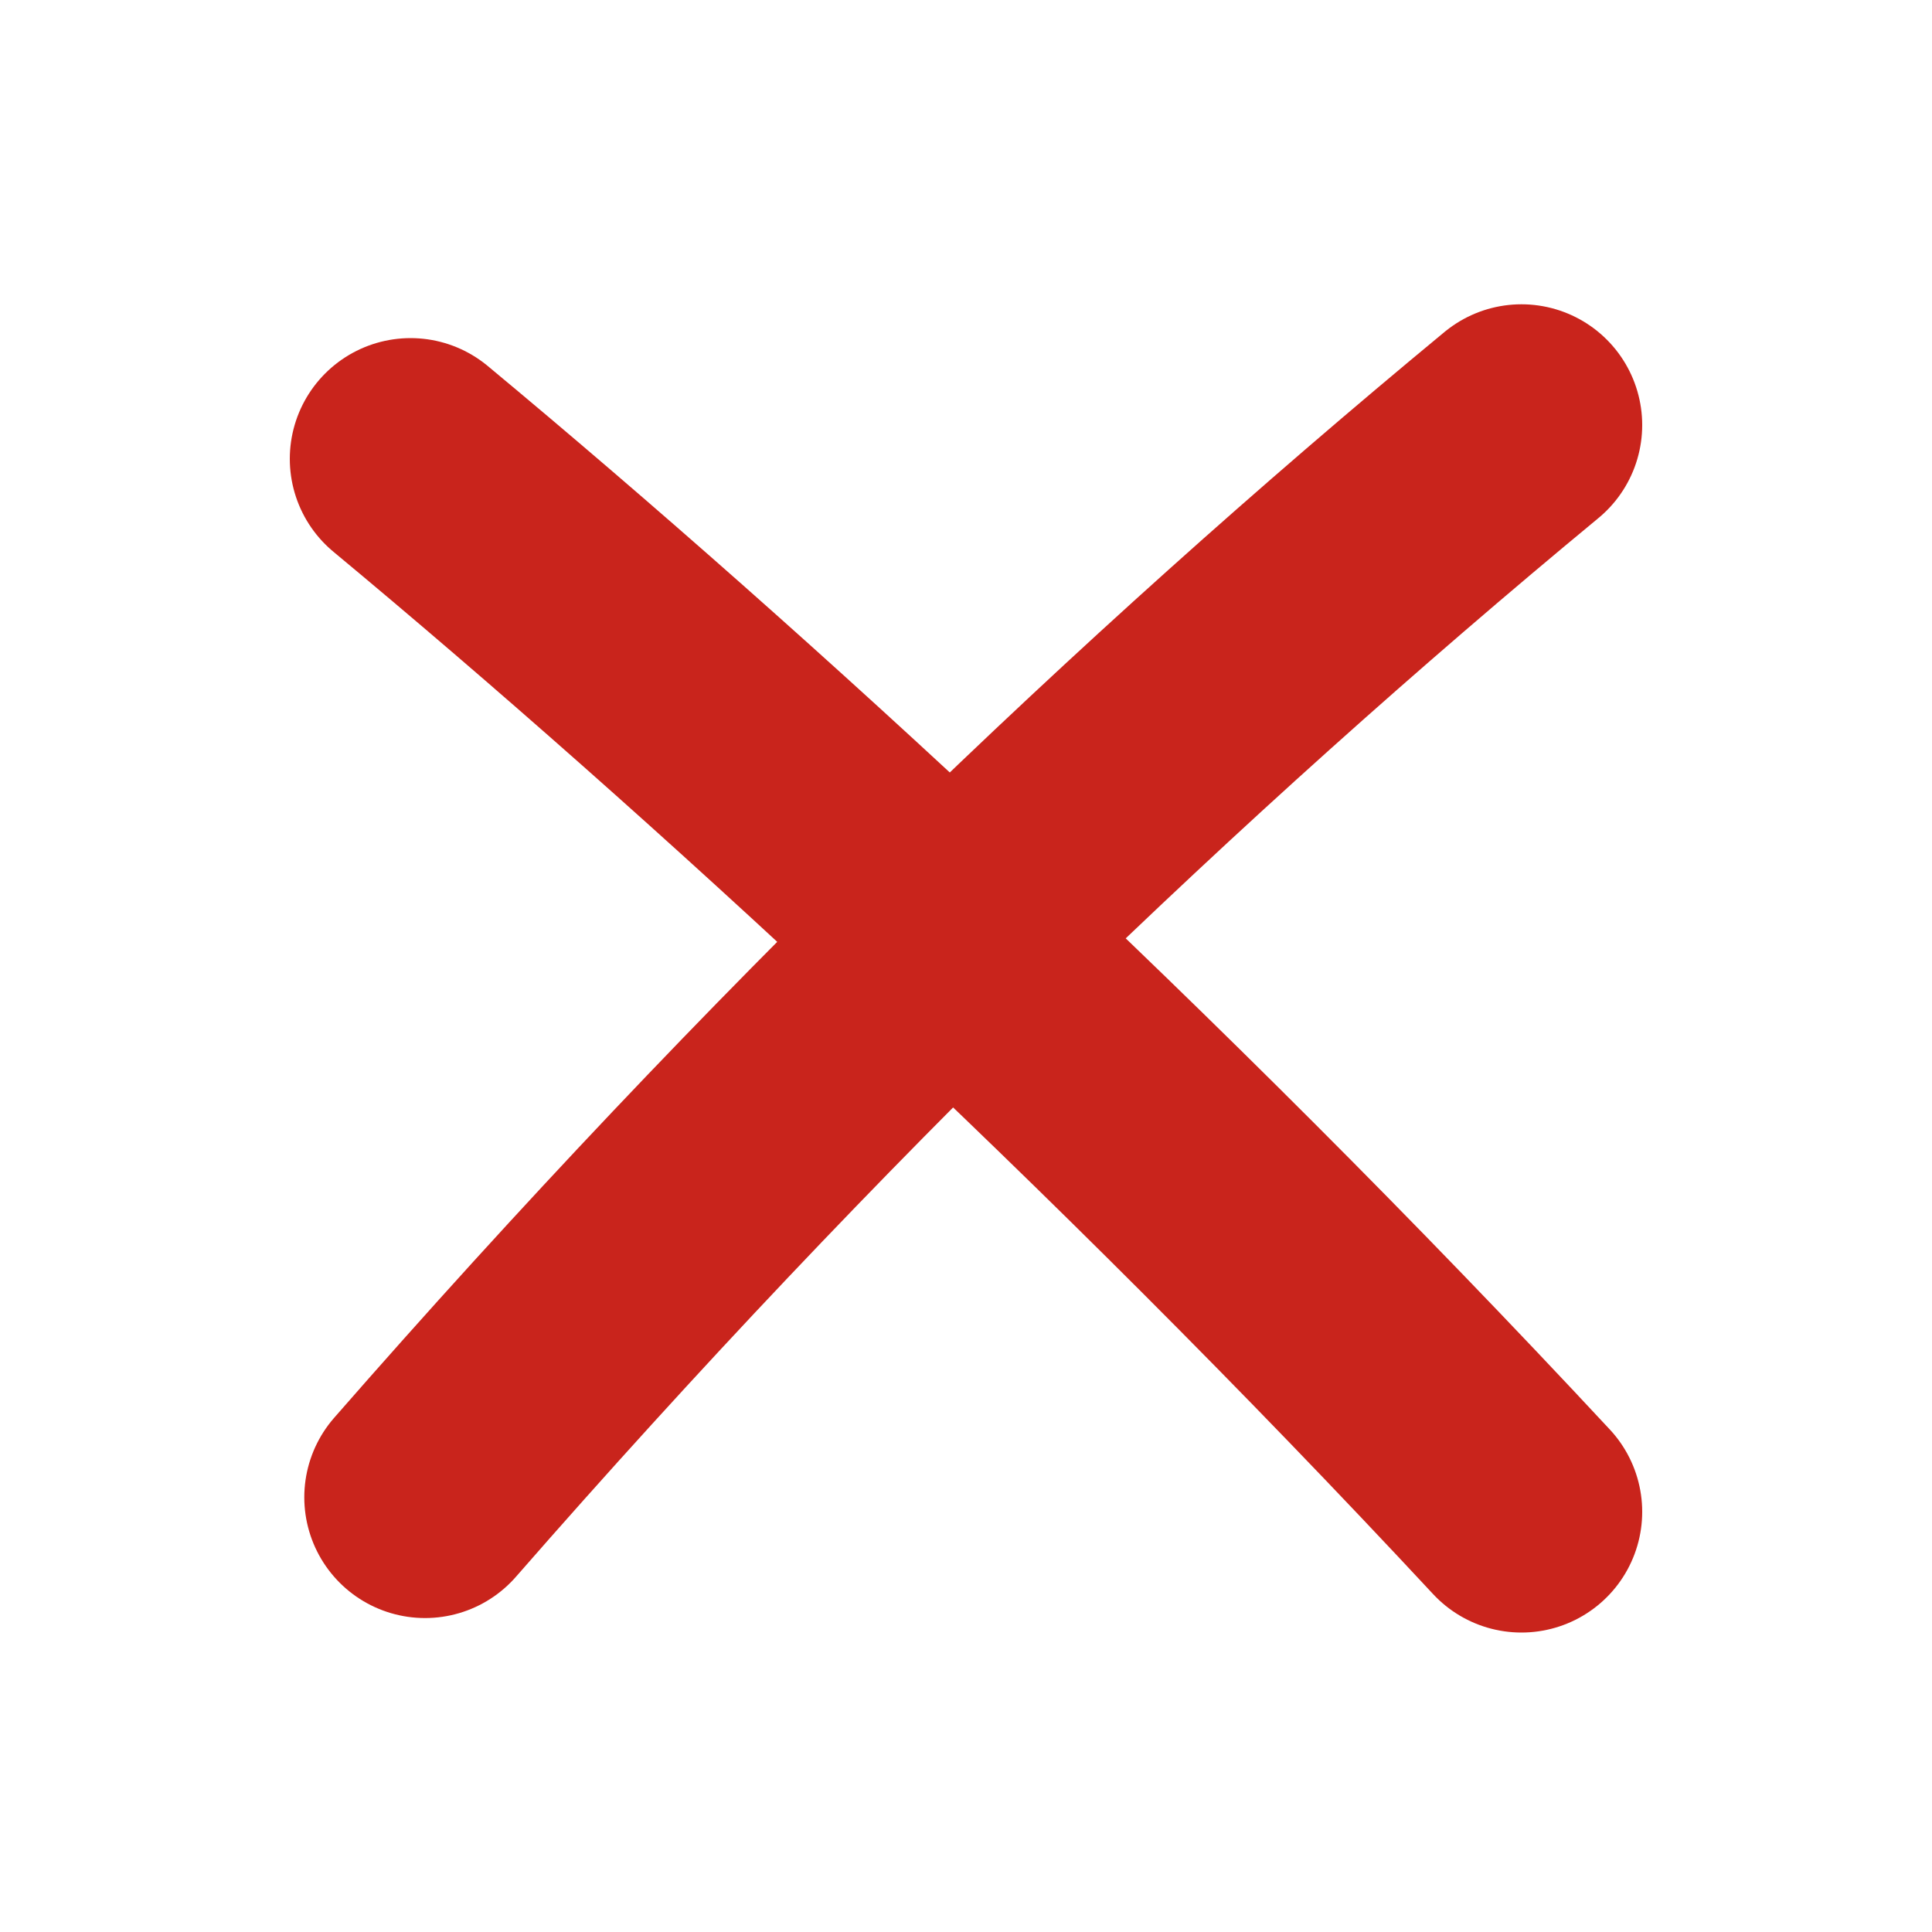
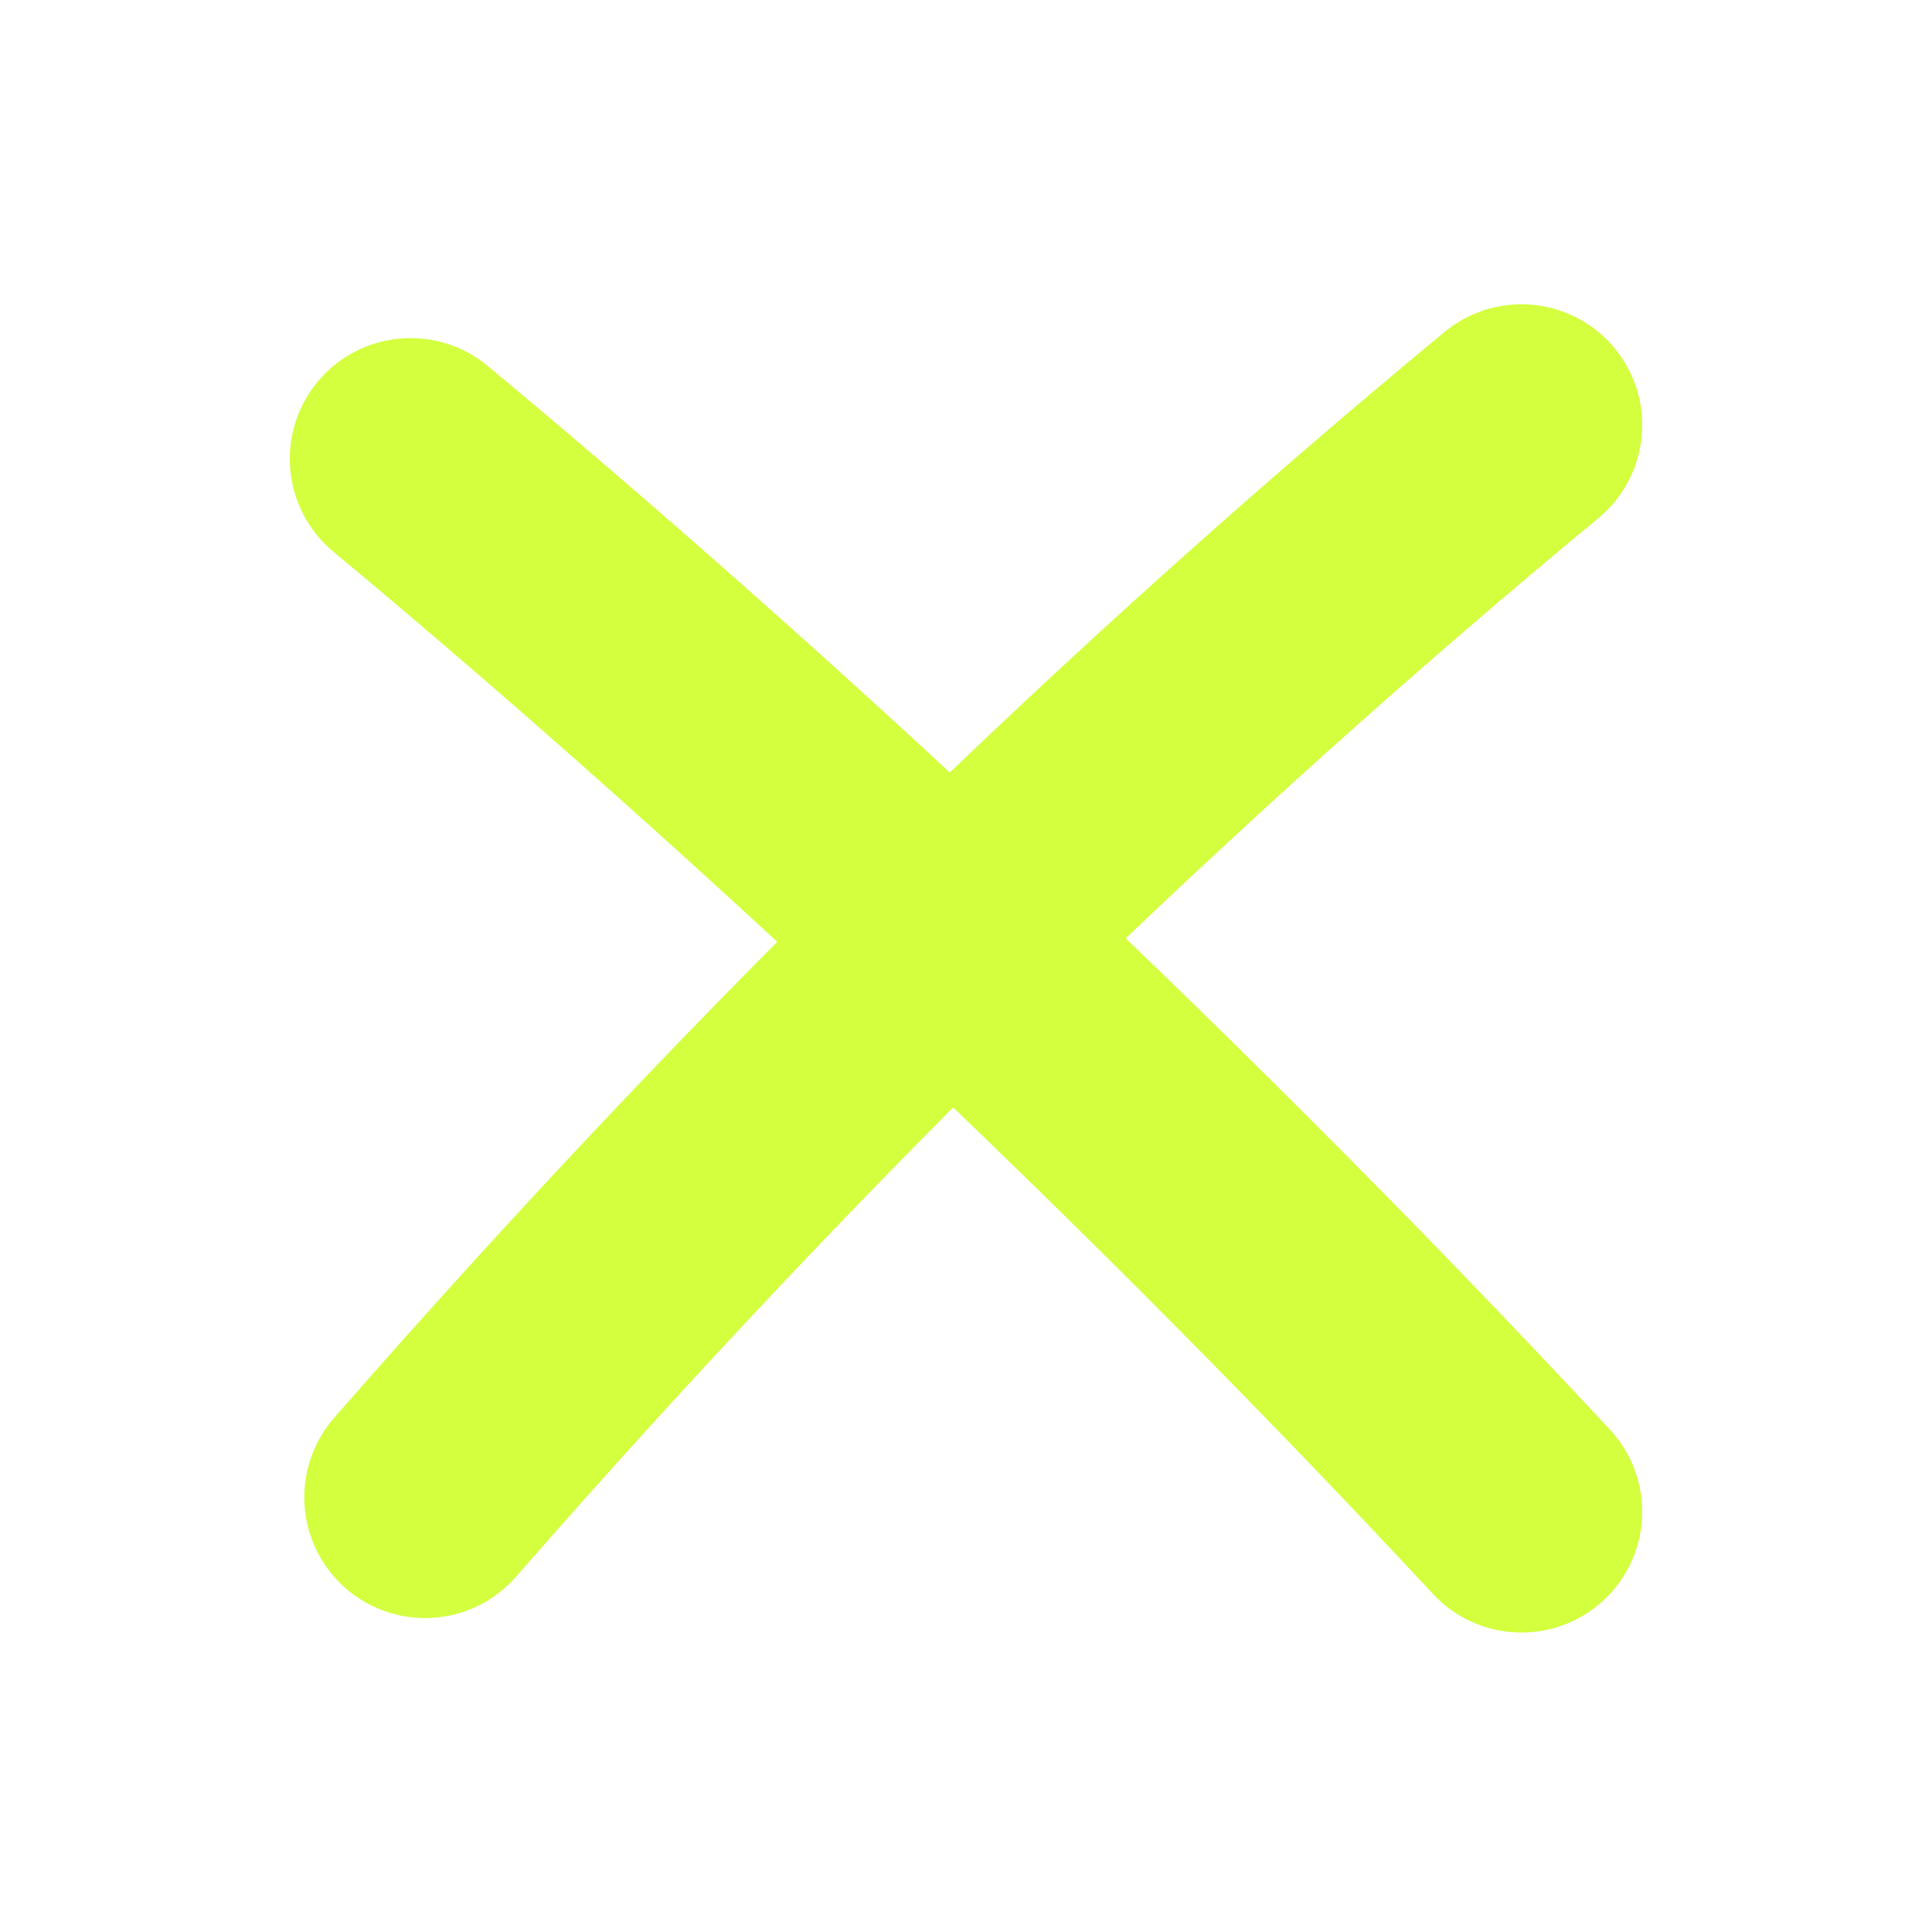
<svg xmlns="http://www.w3.org/2000/svg" viewBox="0 0 40 40">
-   <path d="M8.5 9.5c6.5 5.4 15 13.2 23 21.8M31.5 8.8C24 15 16.4 22.3 8.8 31" fill="none" stroke="#c9241c" stroke-width="5" stroke-linecap="round" />
+   <path d="M8.5 9.5c6.5 5.4 15 13.2 23 21.8M31.5 8.8C24 15 16.4 22.3 8.8 31" fill="none" stroke="#d3ff3e" stroke-width="5" stroke-linecap="round" />
</svg>
